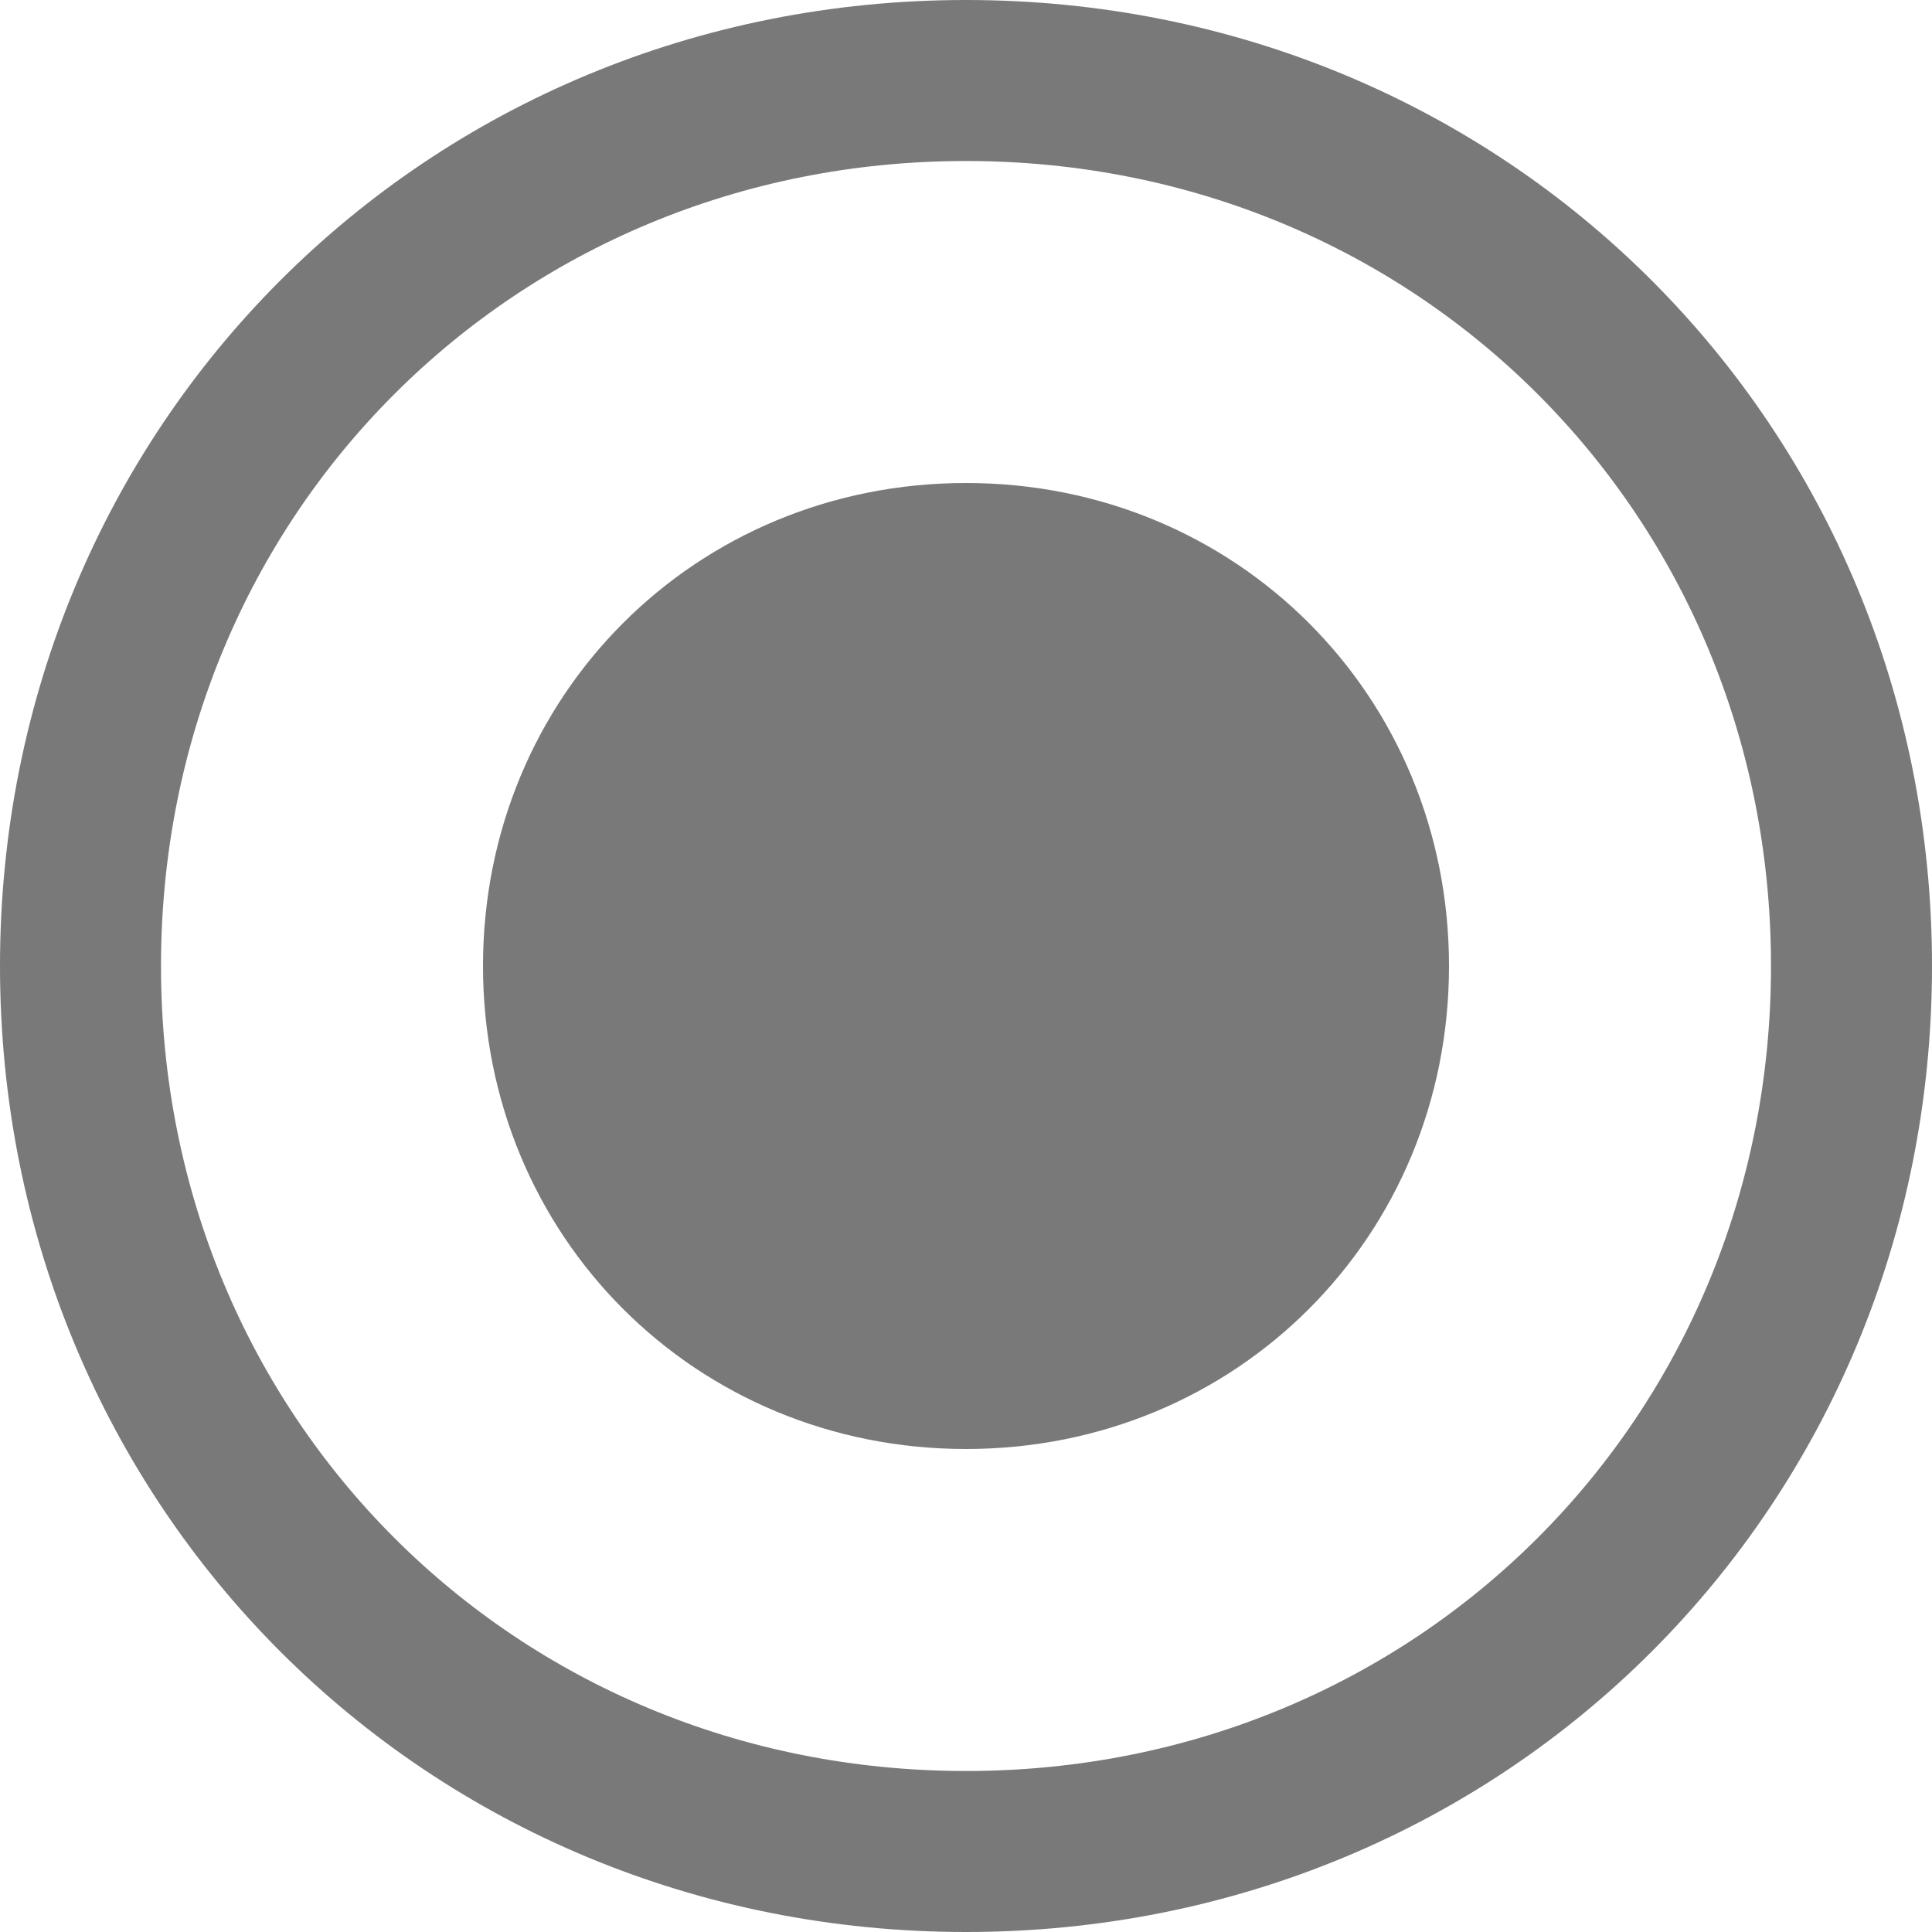
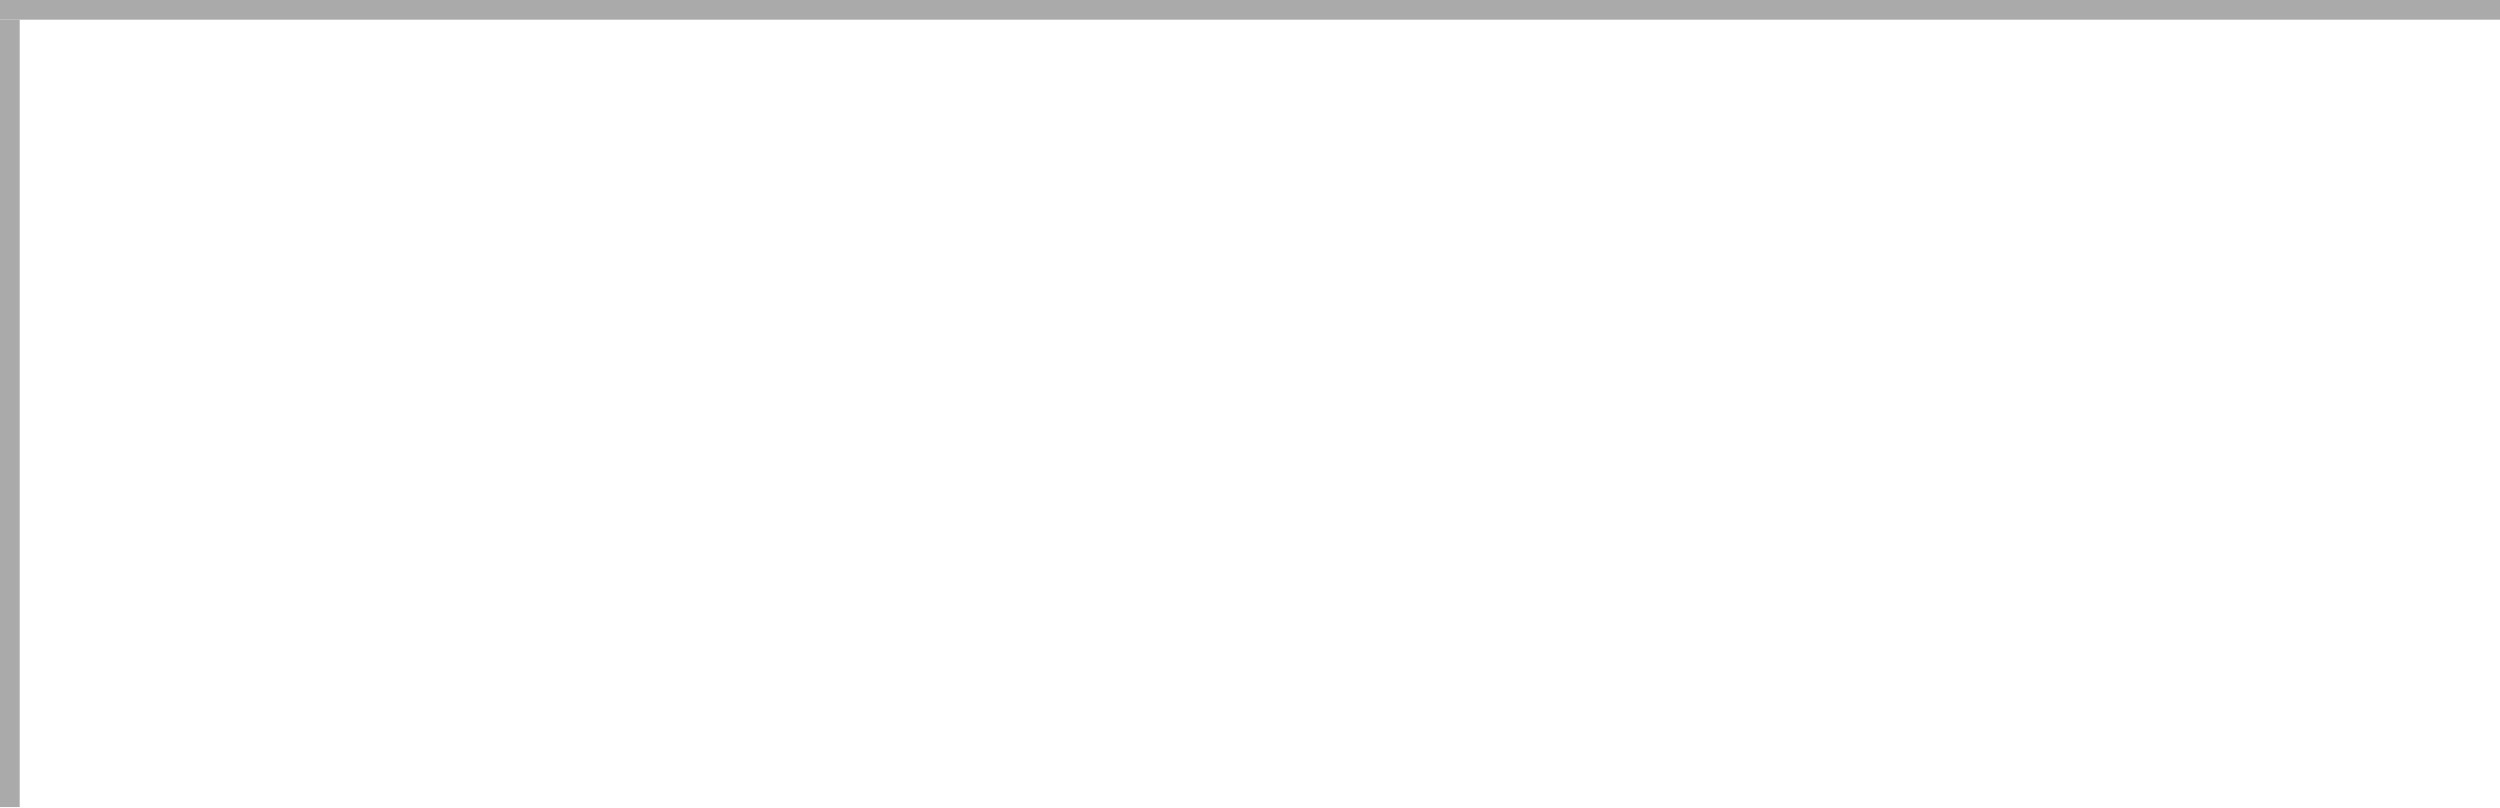
- <svg xmlns="http://www.w3.org/2000/svg" version="1.1" width="12px" height="12px">
-   <defs>
-     <pattern id="BGPattern" patternUnits="userSpaceOnUse" alignment="0 0" imageRepeat="None" />
-   </defs>
-   <g transform="matrix(1 0 0 1 -160 -704.5 )">
-     <path d="M 6 0  C 9.36 0  12 2.64  12 6  C 12 9.36  9.36 12  6 12  C 2.64 12  0 9.36  0 6  C 0 2.64  2.64 0  6 0  Z " fill-rule="nonzero" fill="rgba(255, 255, 255, 1)" stroke="none" transform="matrix(1 0 0 1 160 704.5 )" class="fill" />
-     <path d="M 6 0.5  C 9.08 0.5  11.5 2.92  11.5 6  C 11.5 9.08  9.08 11.5  6 11.5  C 2.92 11.5  0.5 9.08  0.5 6  C 0.5 2.92  2.92 0.5  6 0.5  Z " stroke-width="1" stroke-dasharray="0" stroke="rgba(121, 121, 121, 1)" fill="none" transform="matrix(1 0 0 1 160 704.5 )" class="stroke" stroke-dashoffset="0.5" />
-     <path d="M 6 9  C 4.32 9  3 7.68  3 6  C 3 4.32  4.32 3  6 3  C 7.68 3  9 4.32  9 6  C 9 7.68  7.68 9  6 9  " fill-rule="nonzero" fill="rgba(121, 121, 121, 1)" stroke="none" transform="matrix(1 0 0 1 160 704.5 )" class="stroke btn_check" />
-   </g>
+ <svg xmlns="http://www.w3.org/2000/svg" version="1.1" width="127px" height="41px" viewBox="326 114 127 41">
+   <path d="M 1 1  L 127 1  L 127 41  L 1 41  L 1 1  Z " fill-rule="nonzero" fill="rgba(255, 255, 255, 1)" stroke="none" transform="matrix(1 0 0 1 326 114 )" class="fill" />
+   <path d="M 0.5 1  L 0.5 41  " stroke-width="1" stroke-dasharray="0" stroke="rgba(170, 170, 170, 1)" fill="none" transform="matrix(1 0 0 1 326 114 )" class="stroke" />
+   <path d="M 0 0.5  L 127 0.5  " stroke-width="1" stroke-dasharray="0" stroke="rgba(170, 170, 170, 1)" fill="none" transform="matrix(1 0 0 1 326 114 )" class="stroke" />
</svg>
